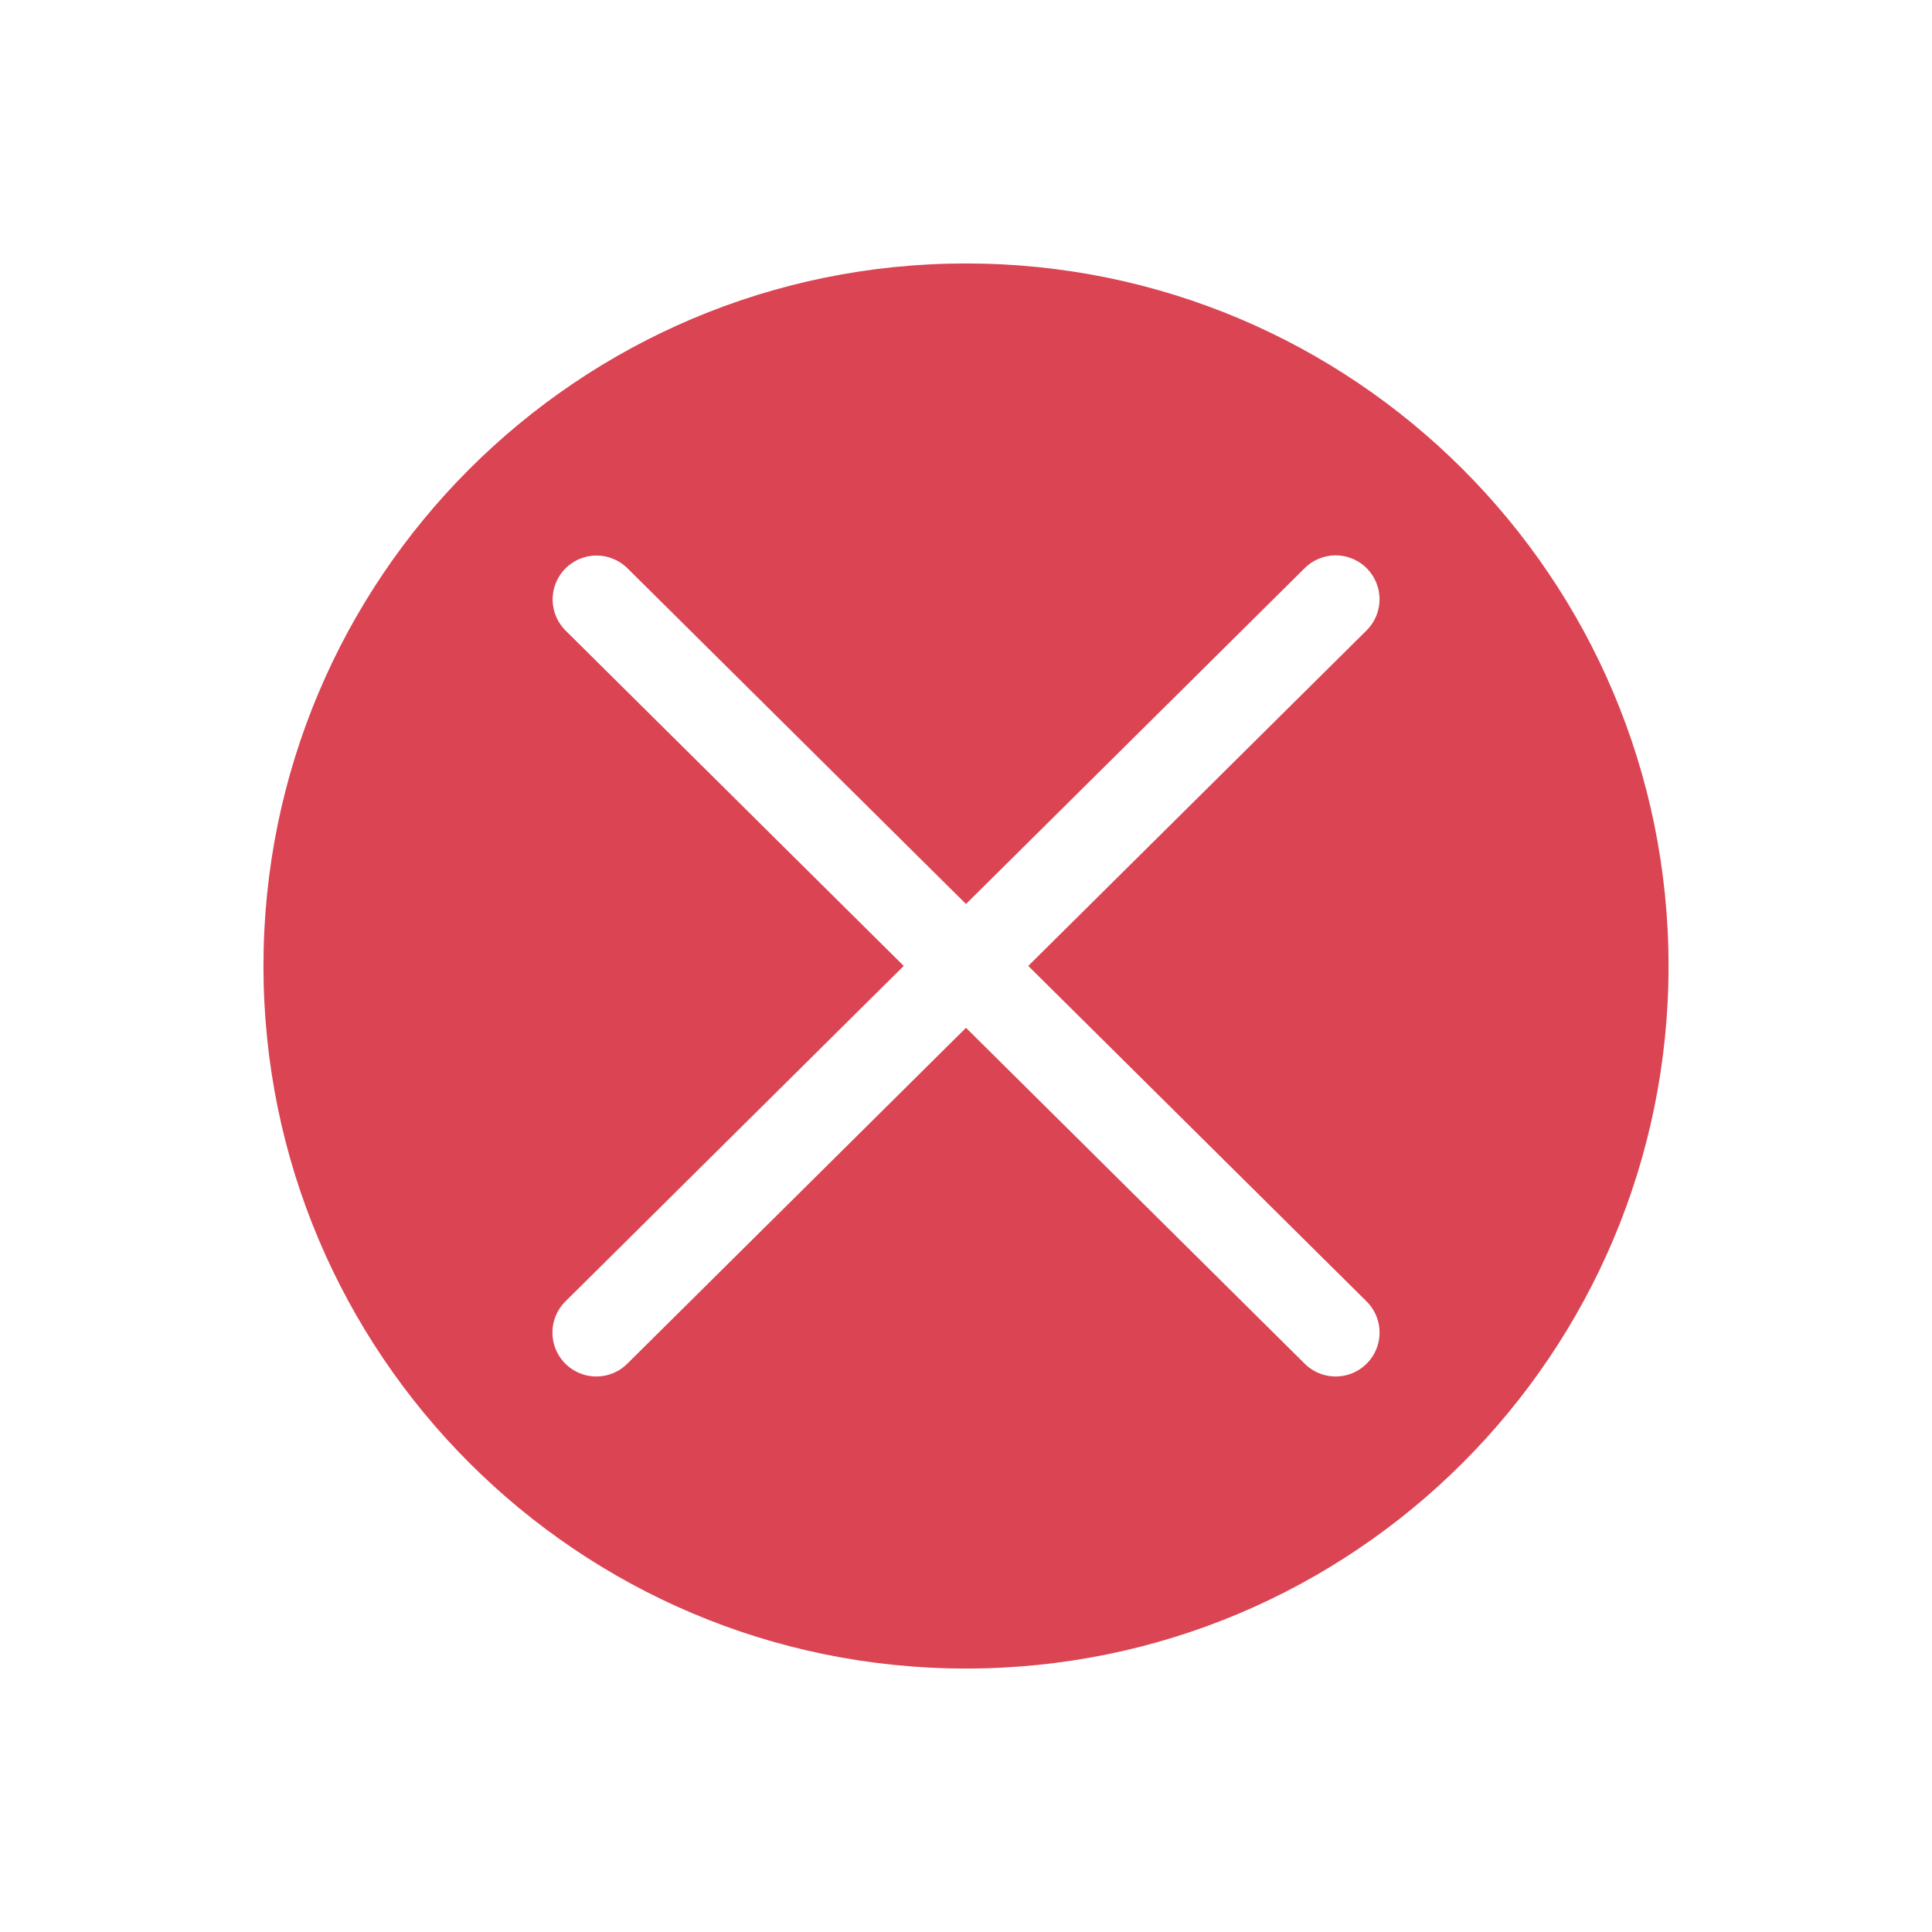
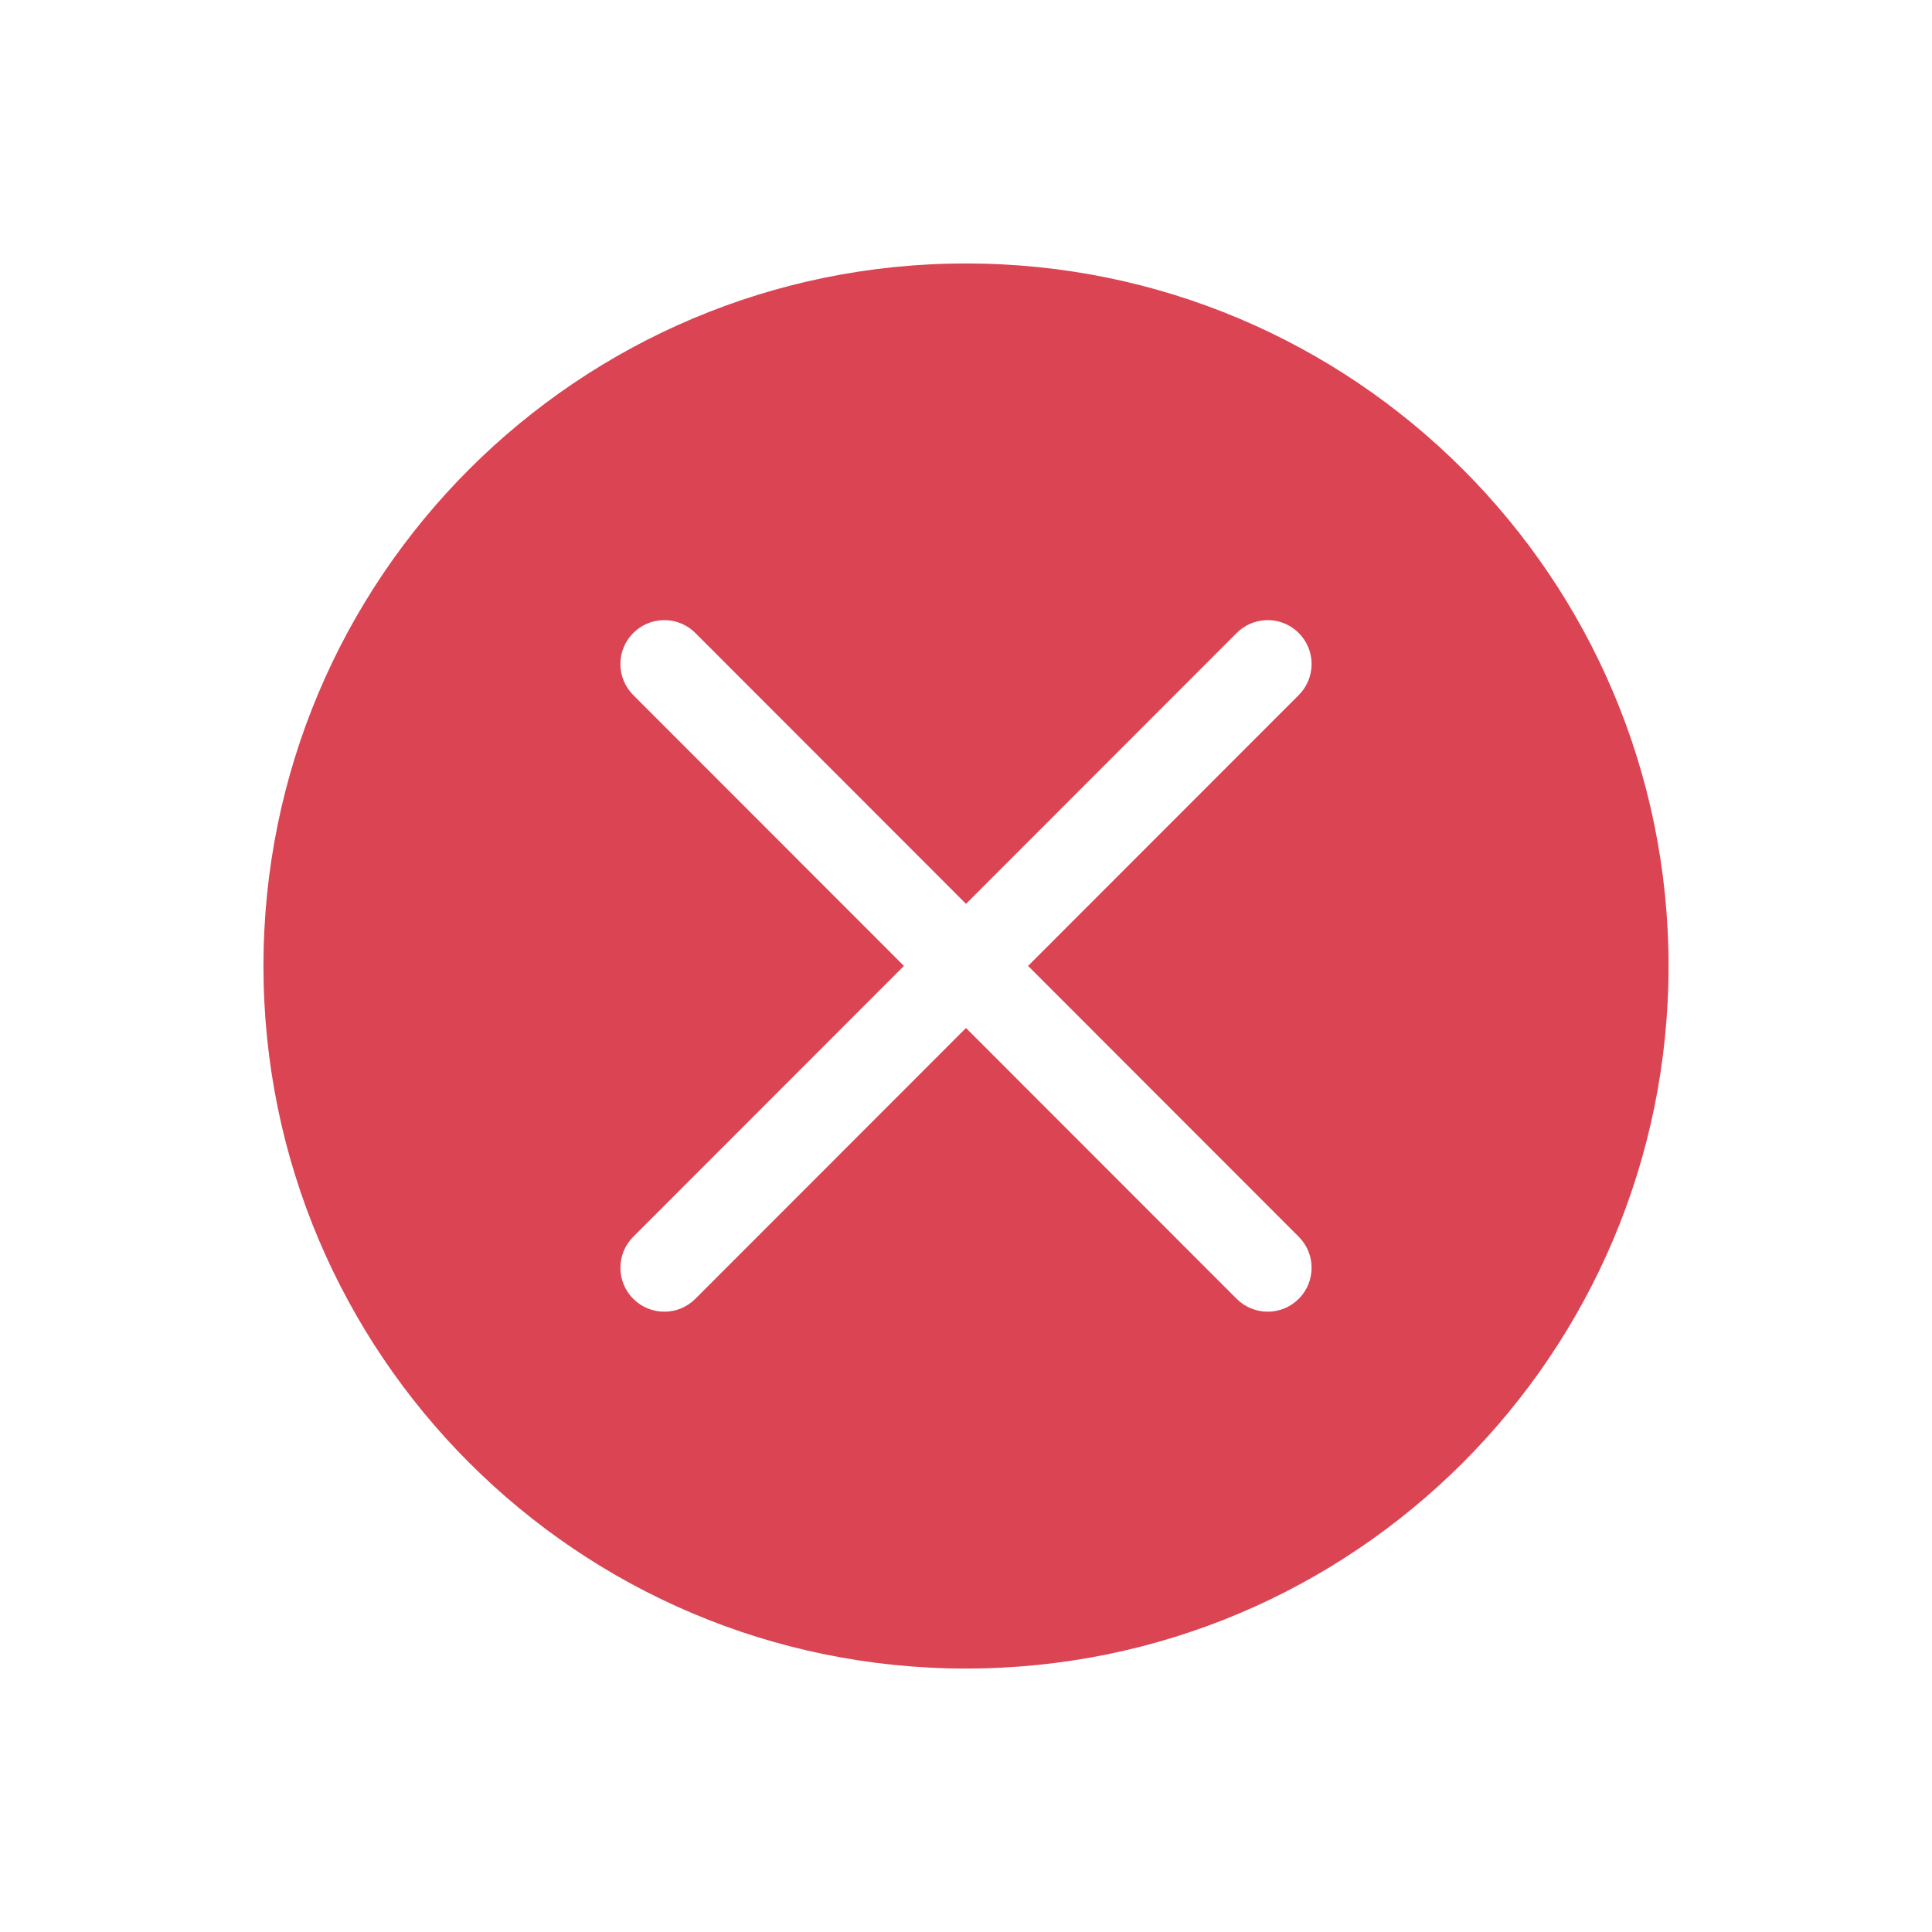
<svg xmlns="http://www.w3.org/2000/svg" version="1.1" viewBox="0 0 22 22">
  <style id="current-color-scheme" type="text/css">.ColorScheme-NegativeText {
            color:#da4453;
        }</style>
-   <path class="ColorScheme-NegativeText" d="m11 3a8 8 0 0 0-8 8 8 8 0 0 0 8 8 8 8 0 0 0 8-8 8 8 0 0 0-8-8zm4.201 3.324a0.5 0.5 0 0 1 0.354 0.861l-3.846 3.814 3.846 3.814a0.5 0.5 0 1 1-0.703 0.711l-3.852-3.82-3.852 3.82a0.5 0.5 0 1 1-0.703-0.711l3.846-3.814-3.846-3.814a0.5 0.5 0 0 1 0.344-0.859 0.5 0.5 0 0 1 0.359 0.148l3.852 3.82 3.852-3.82a0.5 0.5 0 0 1 0.35-0.15z" fill="currentColor" />
+   <path d="m11 3a8 8 0 0 0-8 8 8 8 0 0 0 8 8 8 8 0 0 0 8-8 8 8 0 0 0-8-8zm-3.459 4.062a0.5 0.5 0 0 1 0.377 0.146l3.082 3.084 3.082-3.084a0.5 0.5 0 0 1 0.33-0.146 0.5 0.5 0 0 1 0.377 0.146 0.5 0.5 0 0 1 0 0.707l-3.082 3.084 3.082 3.084a0.5 0.5 0 0 1 0 0.707 0.5 0.5 0 0 1-0.707 0l-3.082-3.084-3.082 3.084a0.5 0.5 0 0 1-0.707 0 0.5 0.5 0 0 1 0-0.707l3.082-3.084-3.082-3.084a0.5 0.5 0 0 1 0-0.707 0.5 0.5 0 0 1 0.33-0.146z" class="ColorScheme-NegativeText" fill="currentColor" />
</svg>
